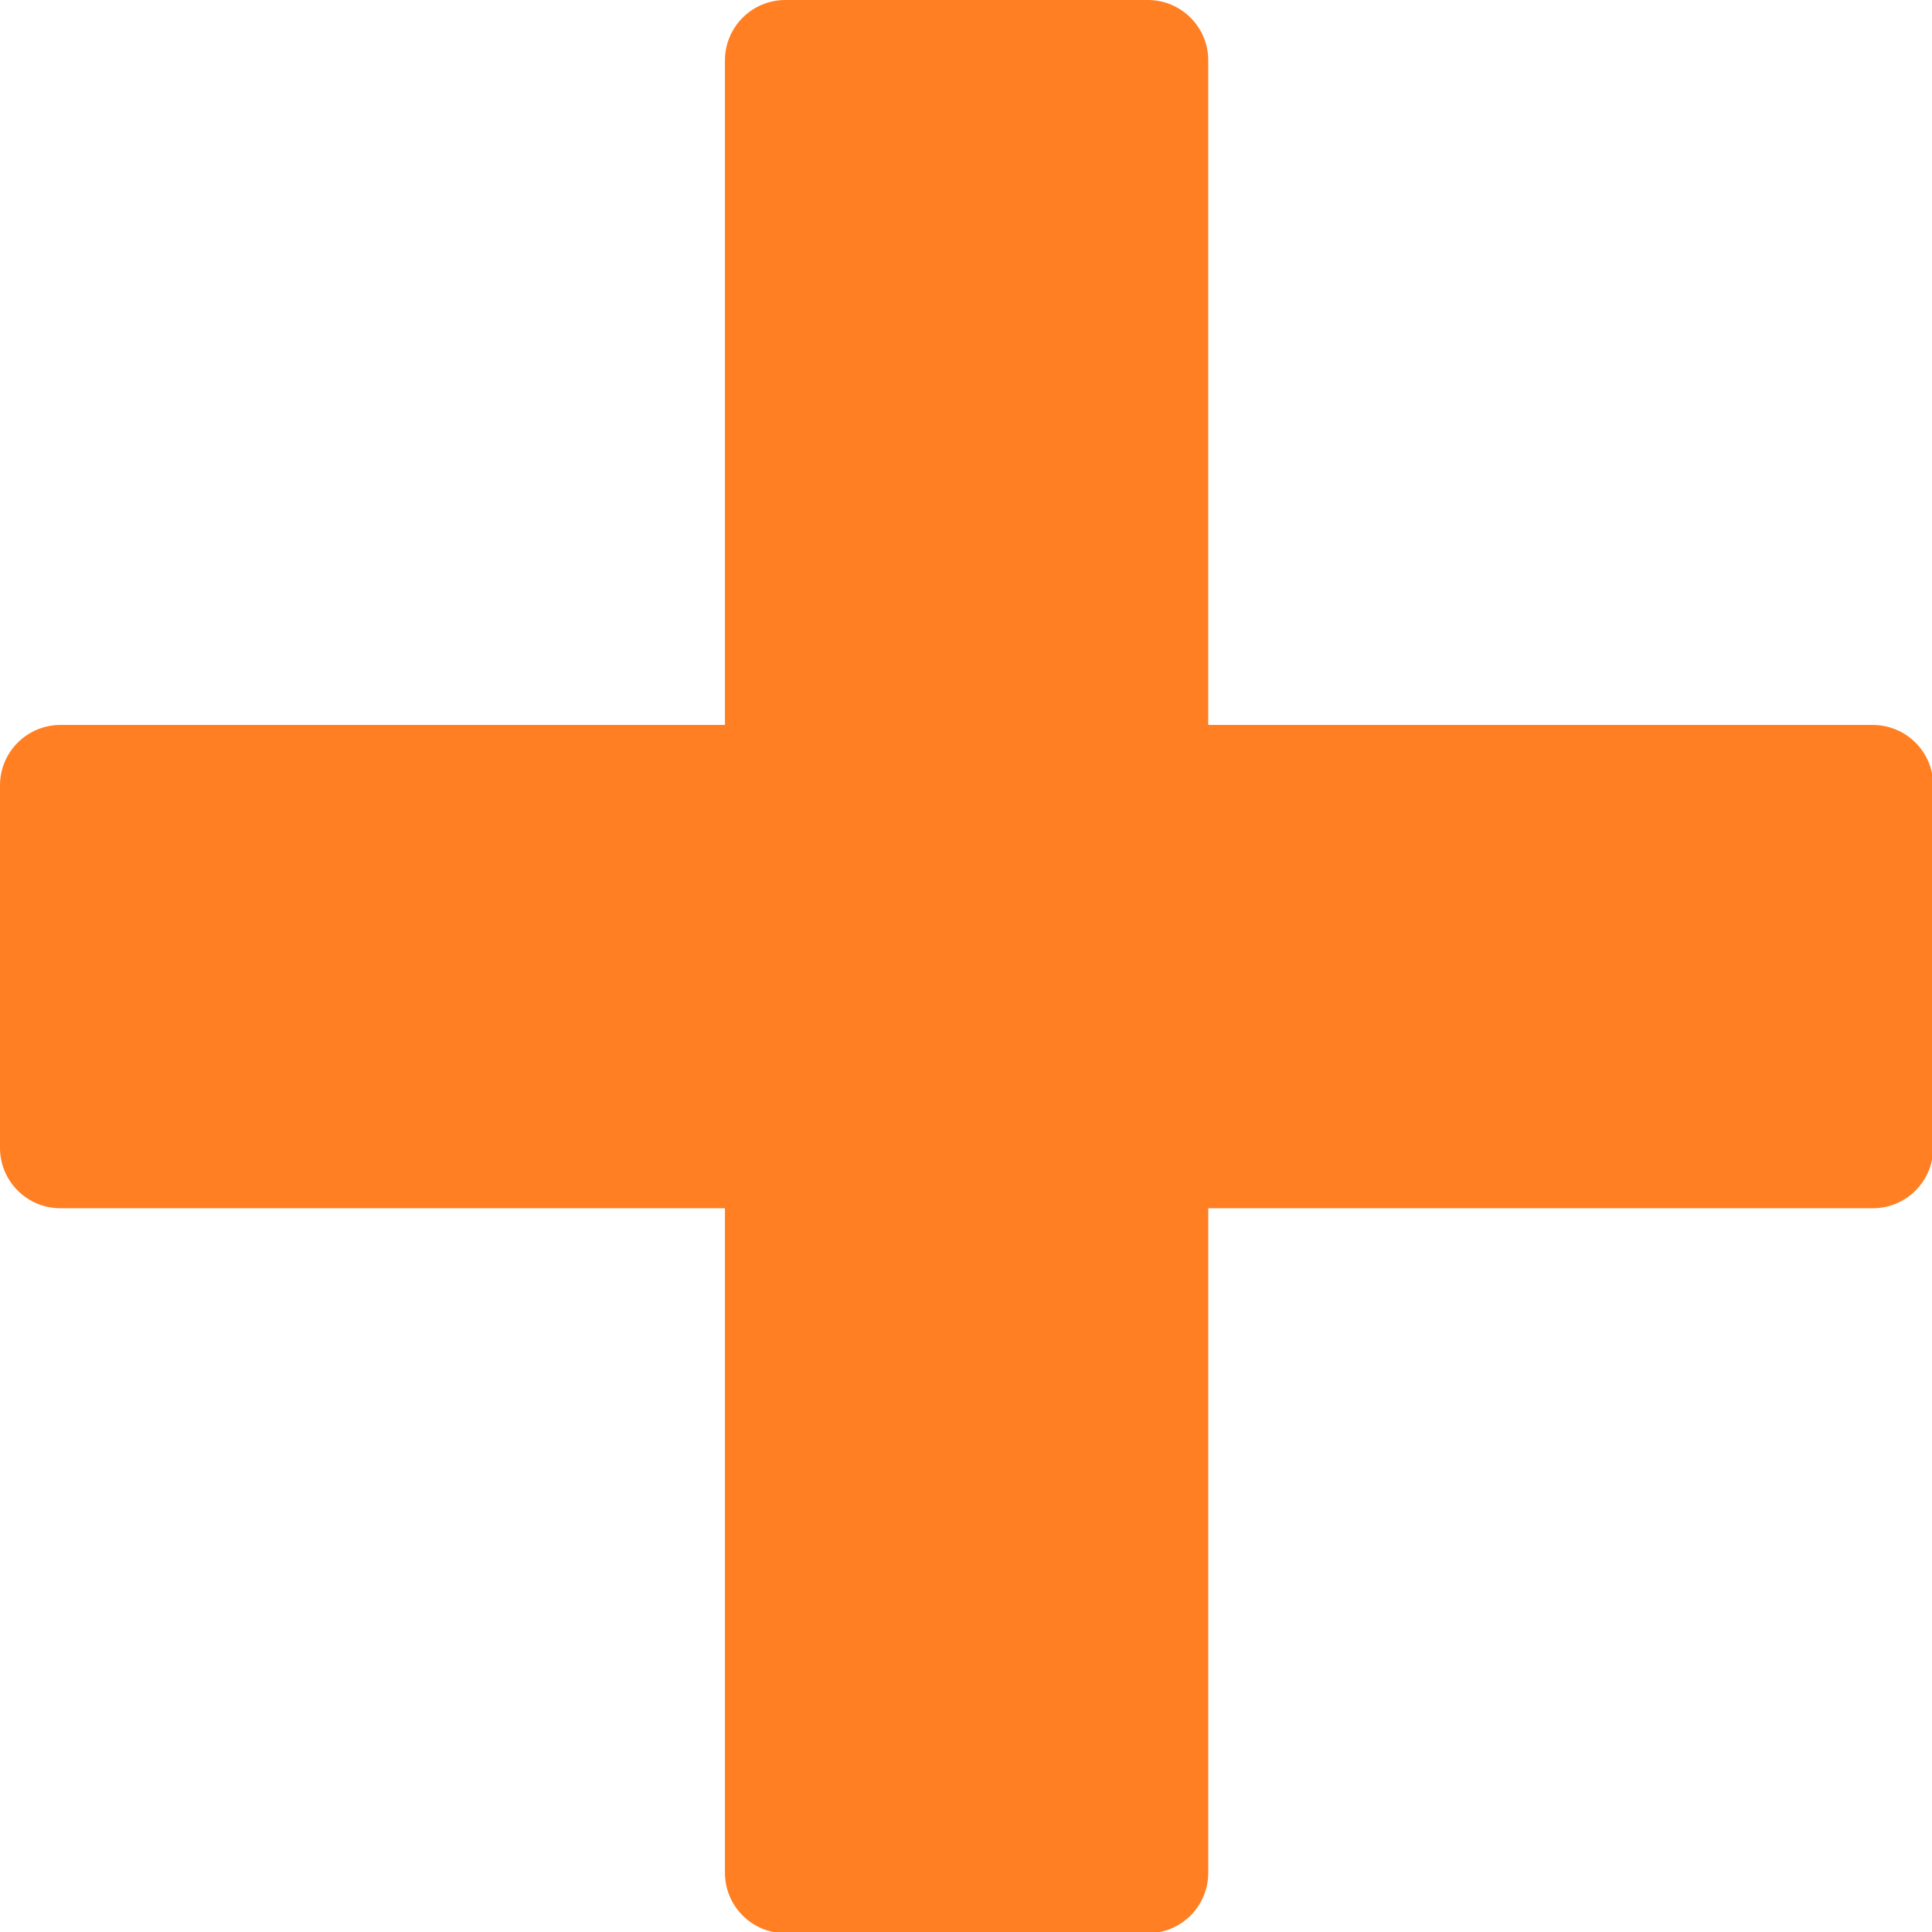
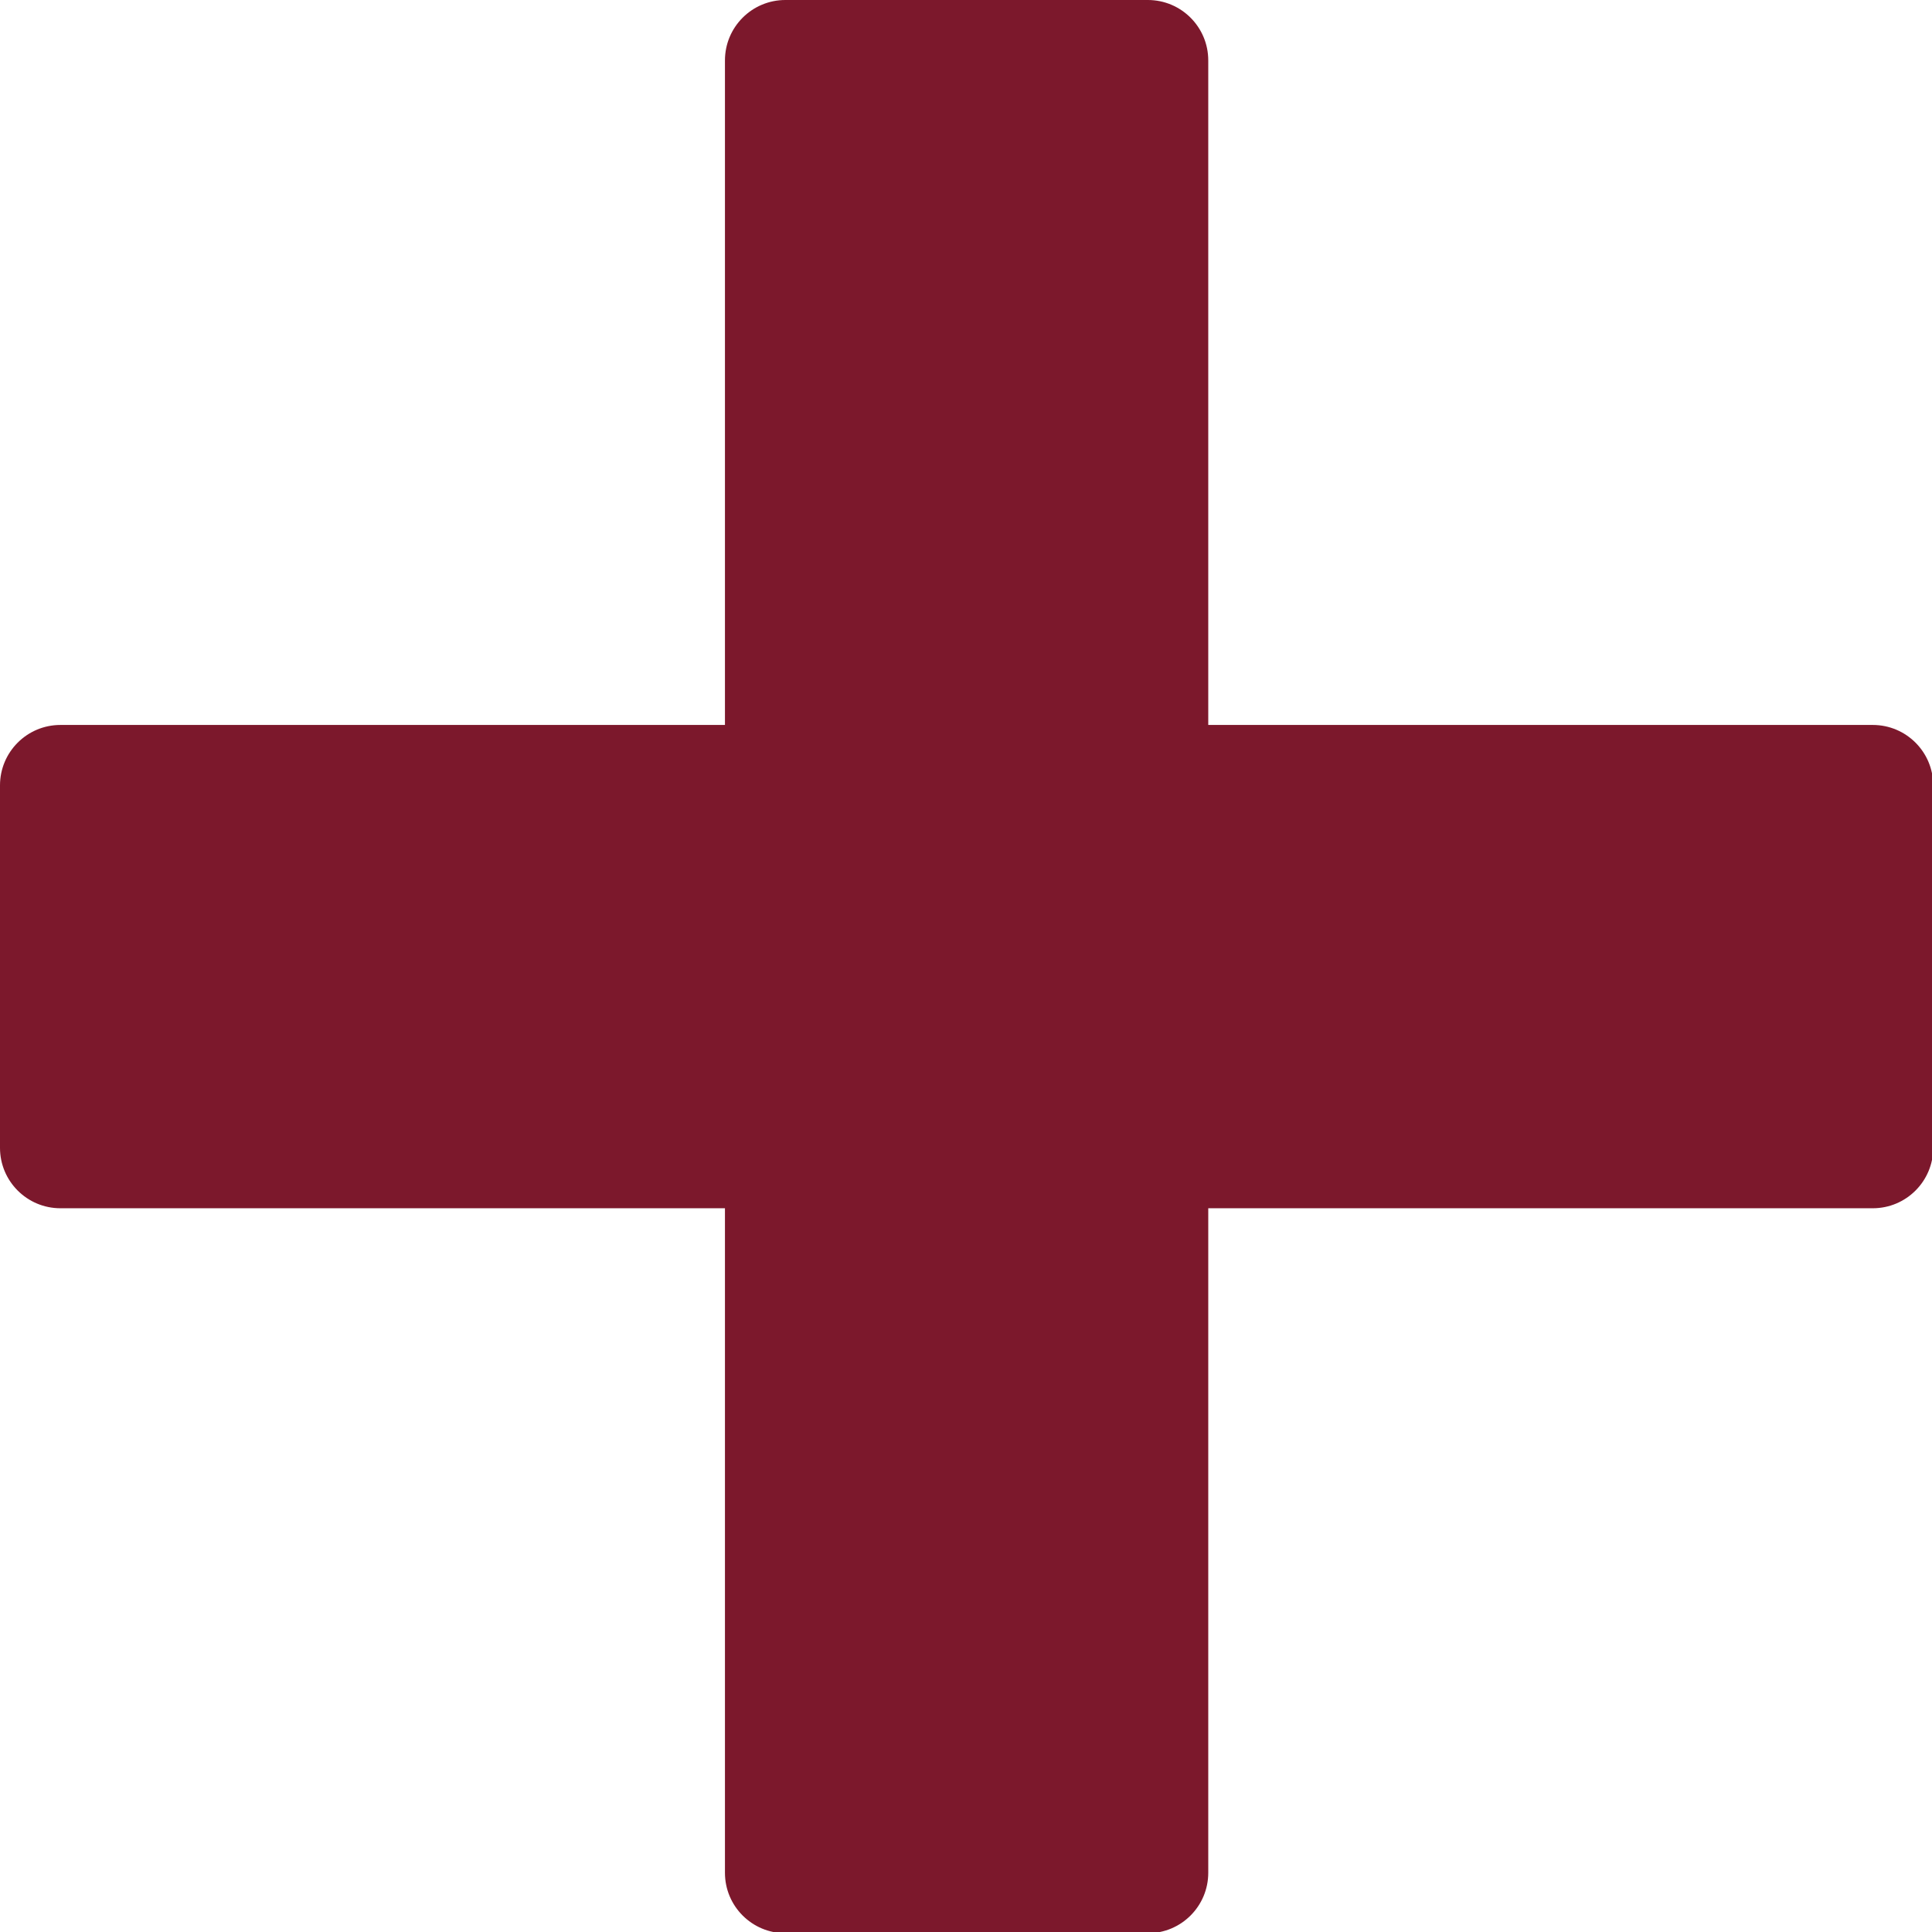
<svg xmlns="http://www.w3.org/2000/svg" version="1.2" baseProfile="tiny" x="0" y="0" width="533px" height="533px" viewBox="0 0 533 533" xml:space="preserve">
  <g>
-     <path fill="rgb(255, 127, 34)" d="M516.667,200H333.333V16.667C333.333,7.462,325.871,0,316.667,0h-100C207.462,0,200,7.462,200,16.667V200H16.667    C7.462,200,0,207.462,0,216.667v100c0,9.204,7.462,16.666,16.667,16.666H200v183.334c0,9.204,7.462,16.666,16.667,16.666h100    c9.204,0,16.667-7.462,16.667-16.666V333.333h183.333c9.204,0,16.667-7.462,16.667-16.666v-100    C533.333,207.462,525.871,200,516.667,200z" />
+     <path fill="rgb(124, 24, 44)" d="M516.667,200H333.333V16.667C333.333,7.462,325.871,0,316.667,0h-100C207.462,0,200,7.462,200,16.667V200H16.667    C7.462,200,0,207.462,0,216.667v100c0,9.204,7.462,16.666,16.667,16.666H200v183.334c0,9.204,7.462,16.666,16.667,16.666h100    c9.204,0,16.667-7.462,16.667-16.666V333.333h183.333c9.204,0,16.667-7.462,16.667-16.666v-100    C533.333,207.462,525.871,200,516.667,200z" />
  </g>
</svg>
